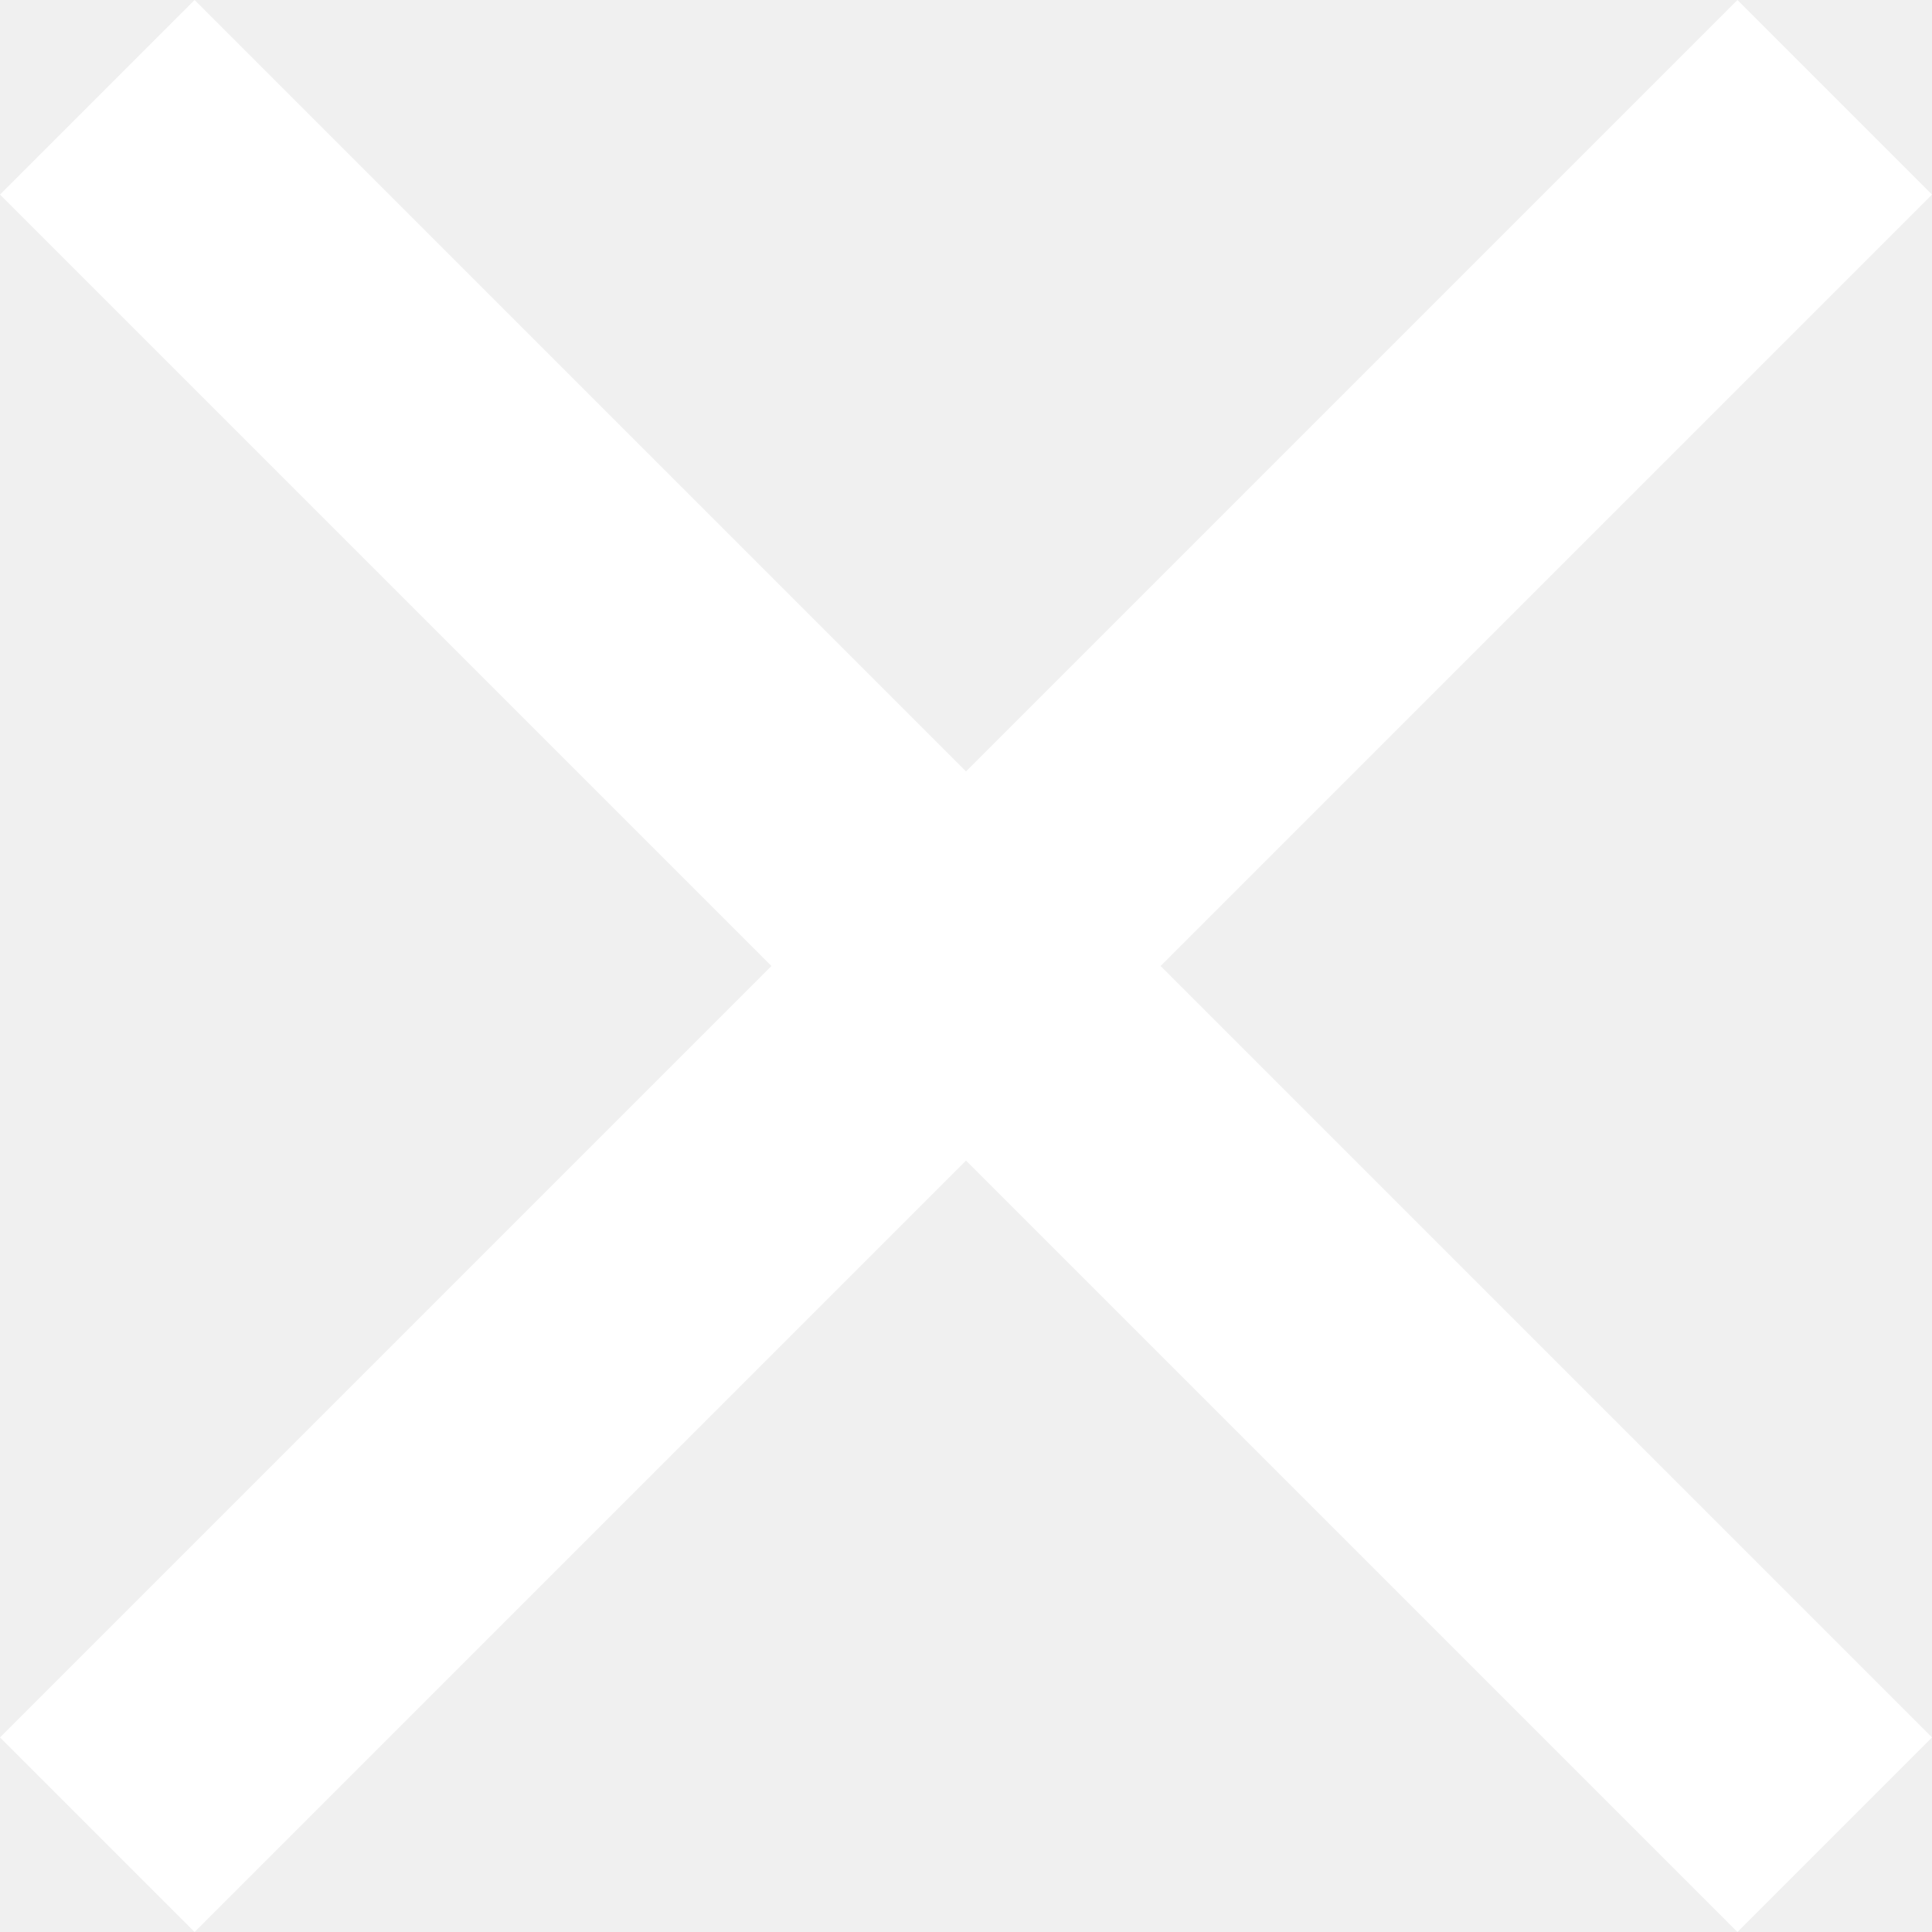
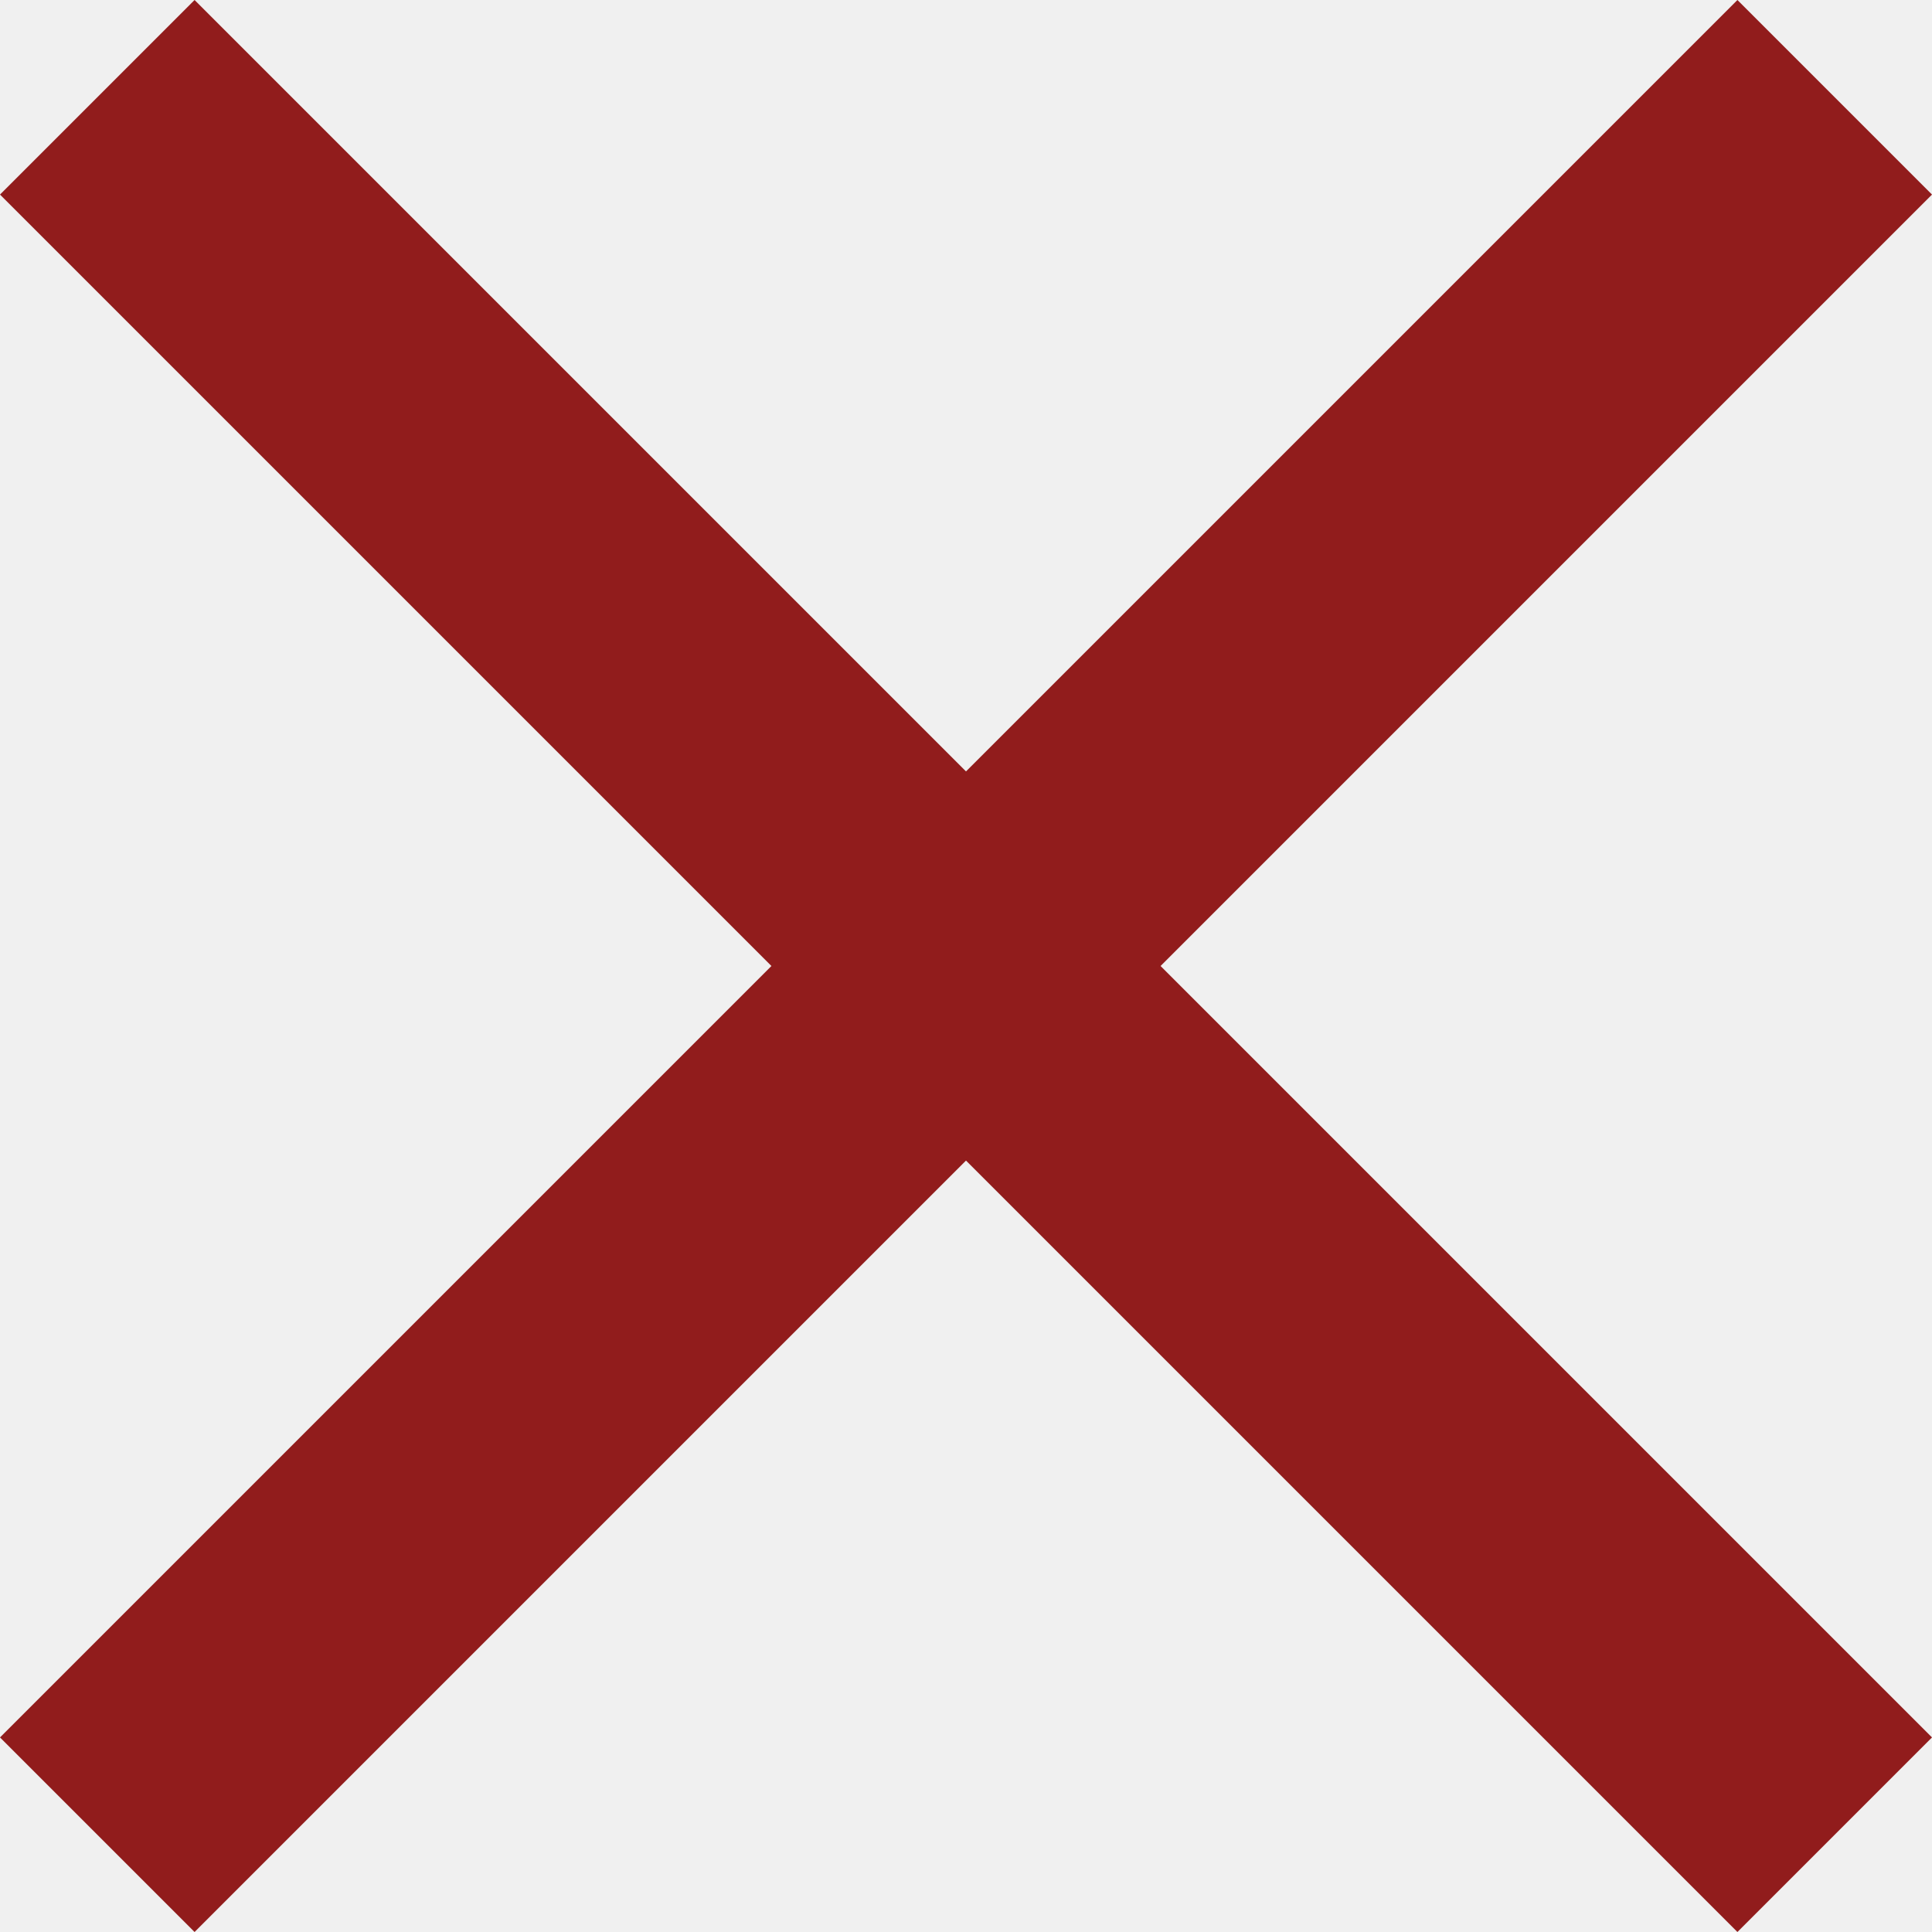
<svg xmlns="http://www.w3.org/2000/svg" width="42" height="42" viewBox="0 0 42 42" fill="none">
-   <path d="M42 4.23L37.77 0L21 16.77L4.23 0L0 4.23L16.77 21L0 37.77L4.23 42L21 25.23L37.77 42L42 37.77L25.23 21L42 4.23Z" fill="white" />
+   <path d="M42 4.23L37.77 0L21 16.77L4.23 0L0 4.23L16.77 21L0 37.77L4.23 42L21 25.23L37.77 42L42 37.77L25.23 21L42 4.23Z" fill="#911C1C" />
</svg>
